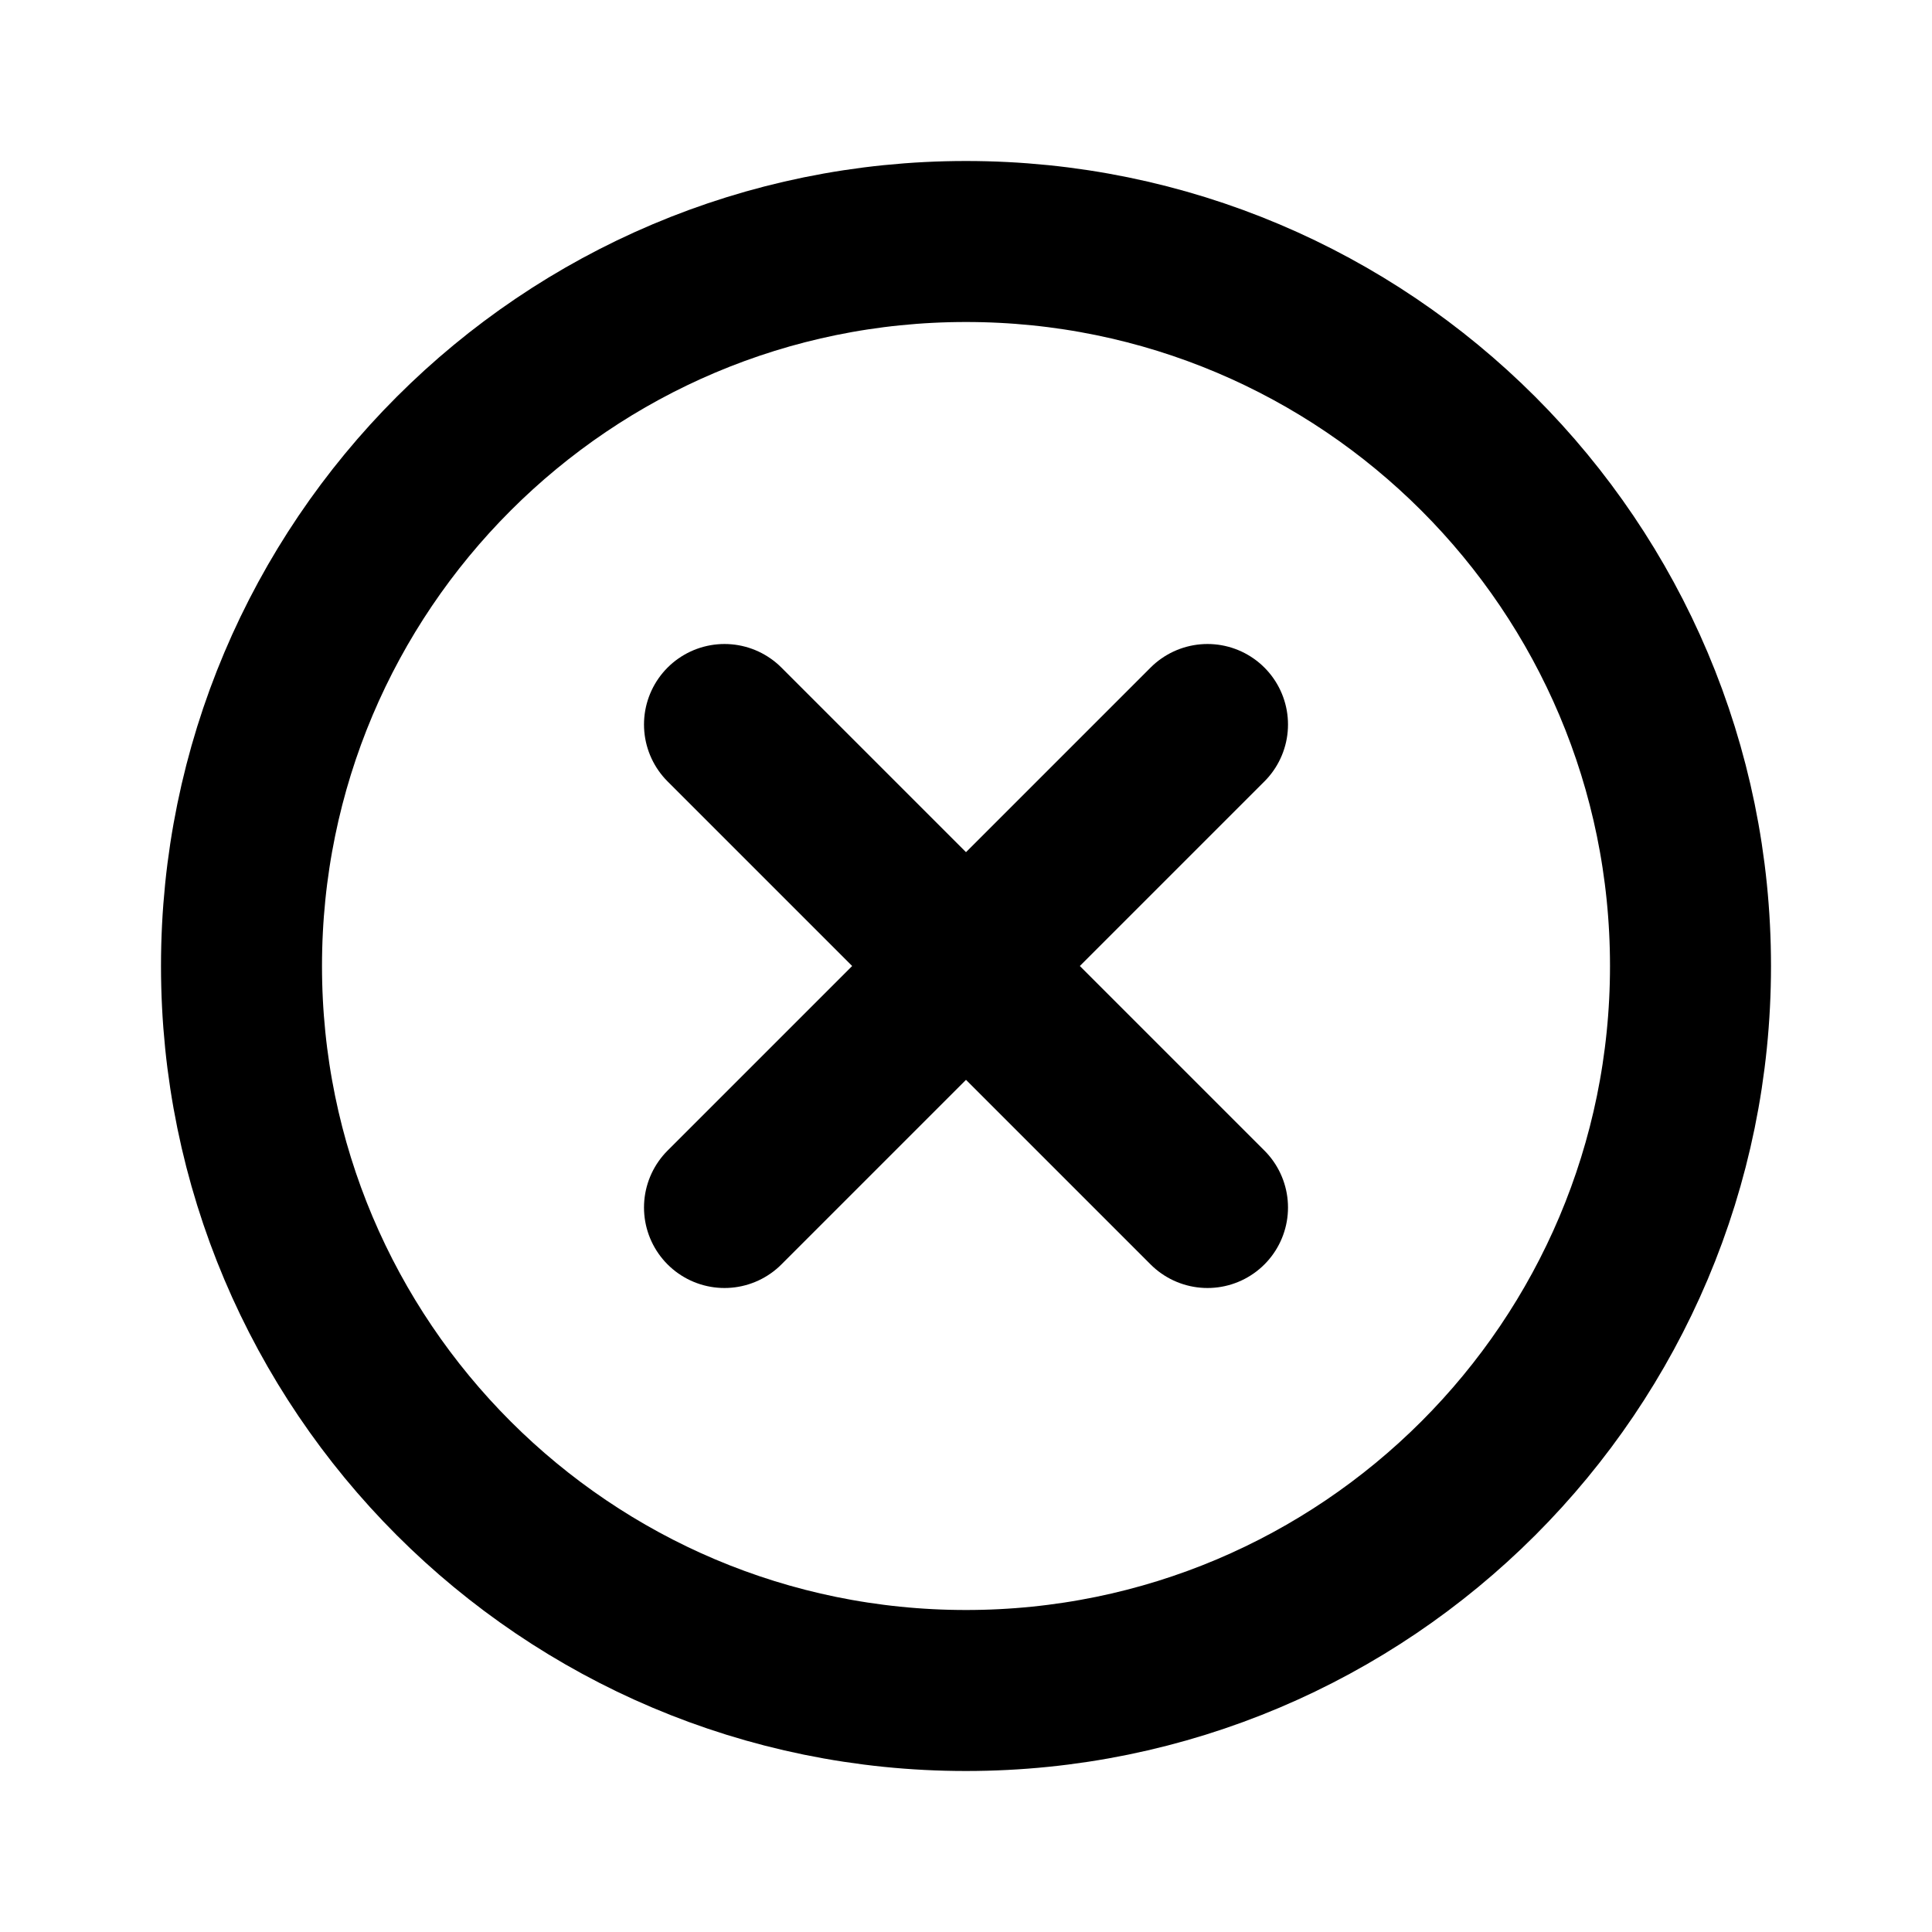
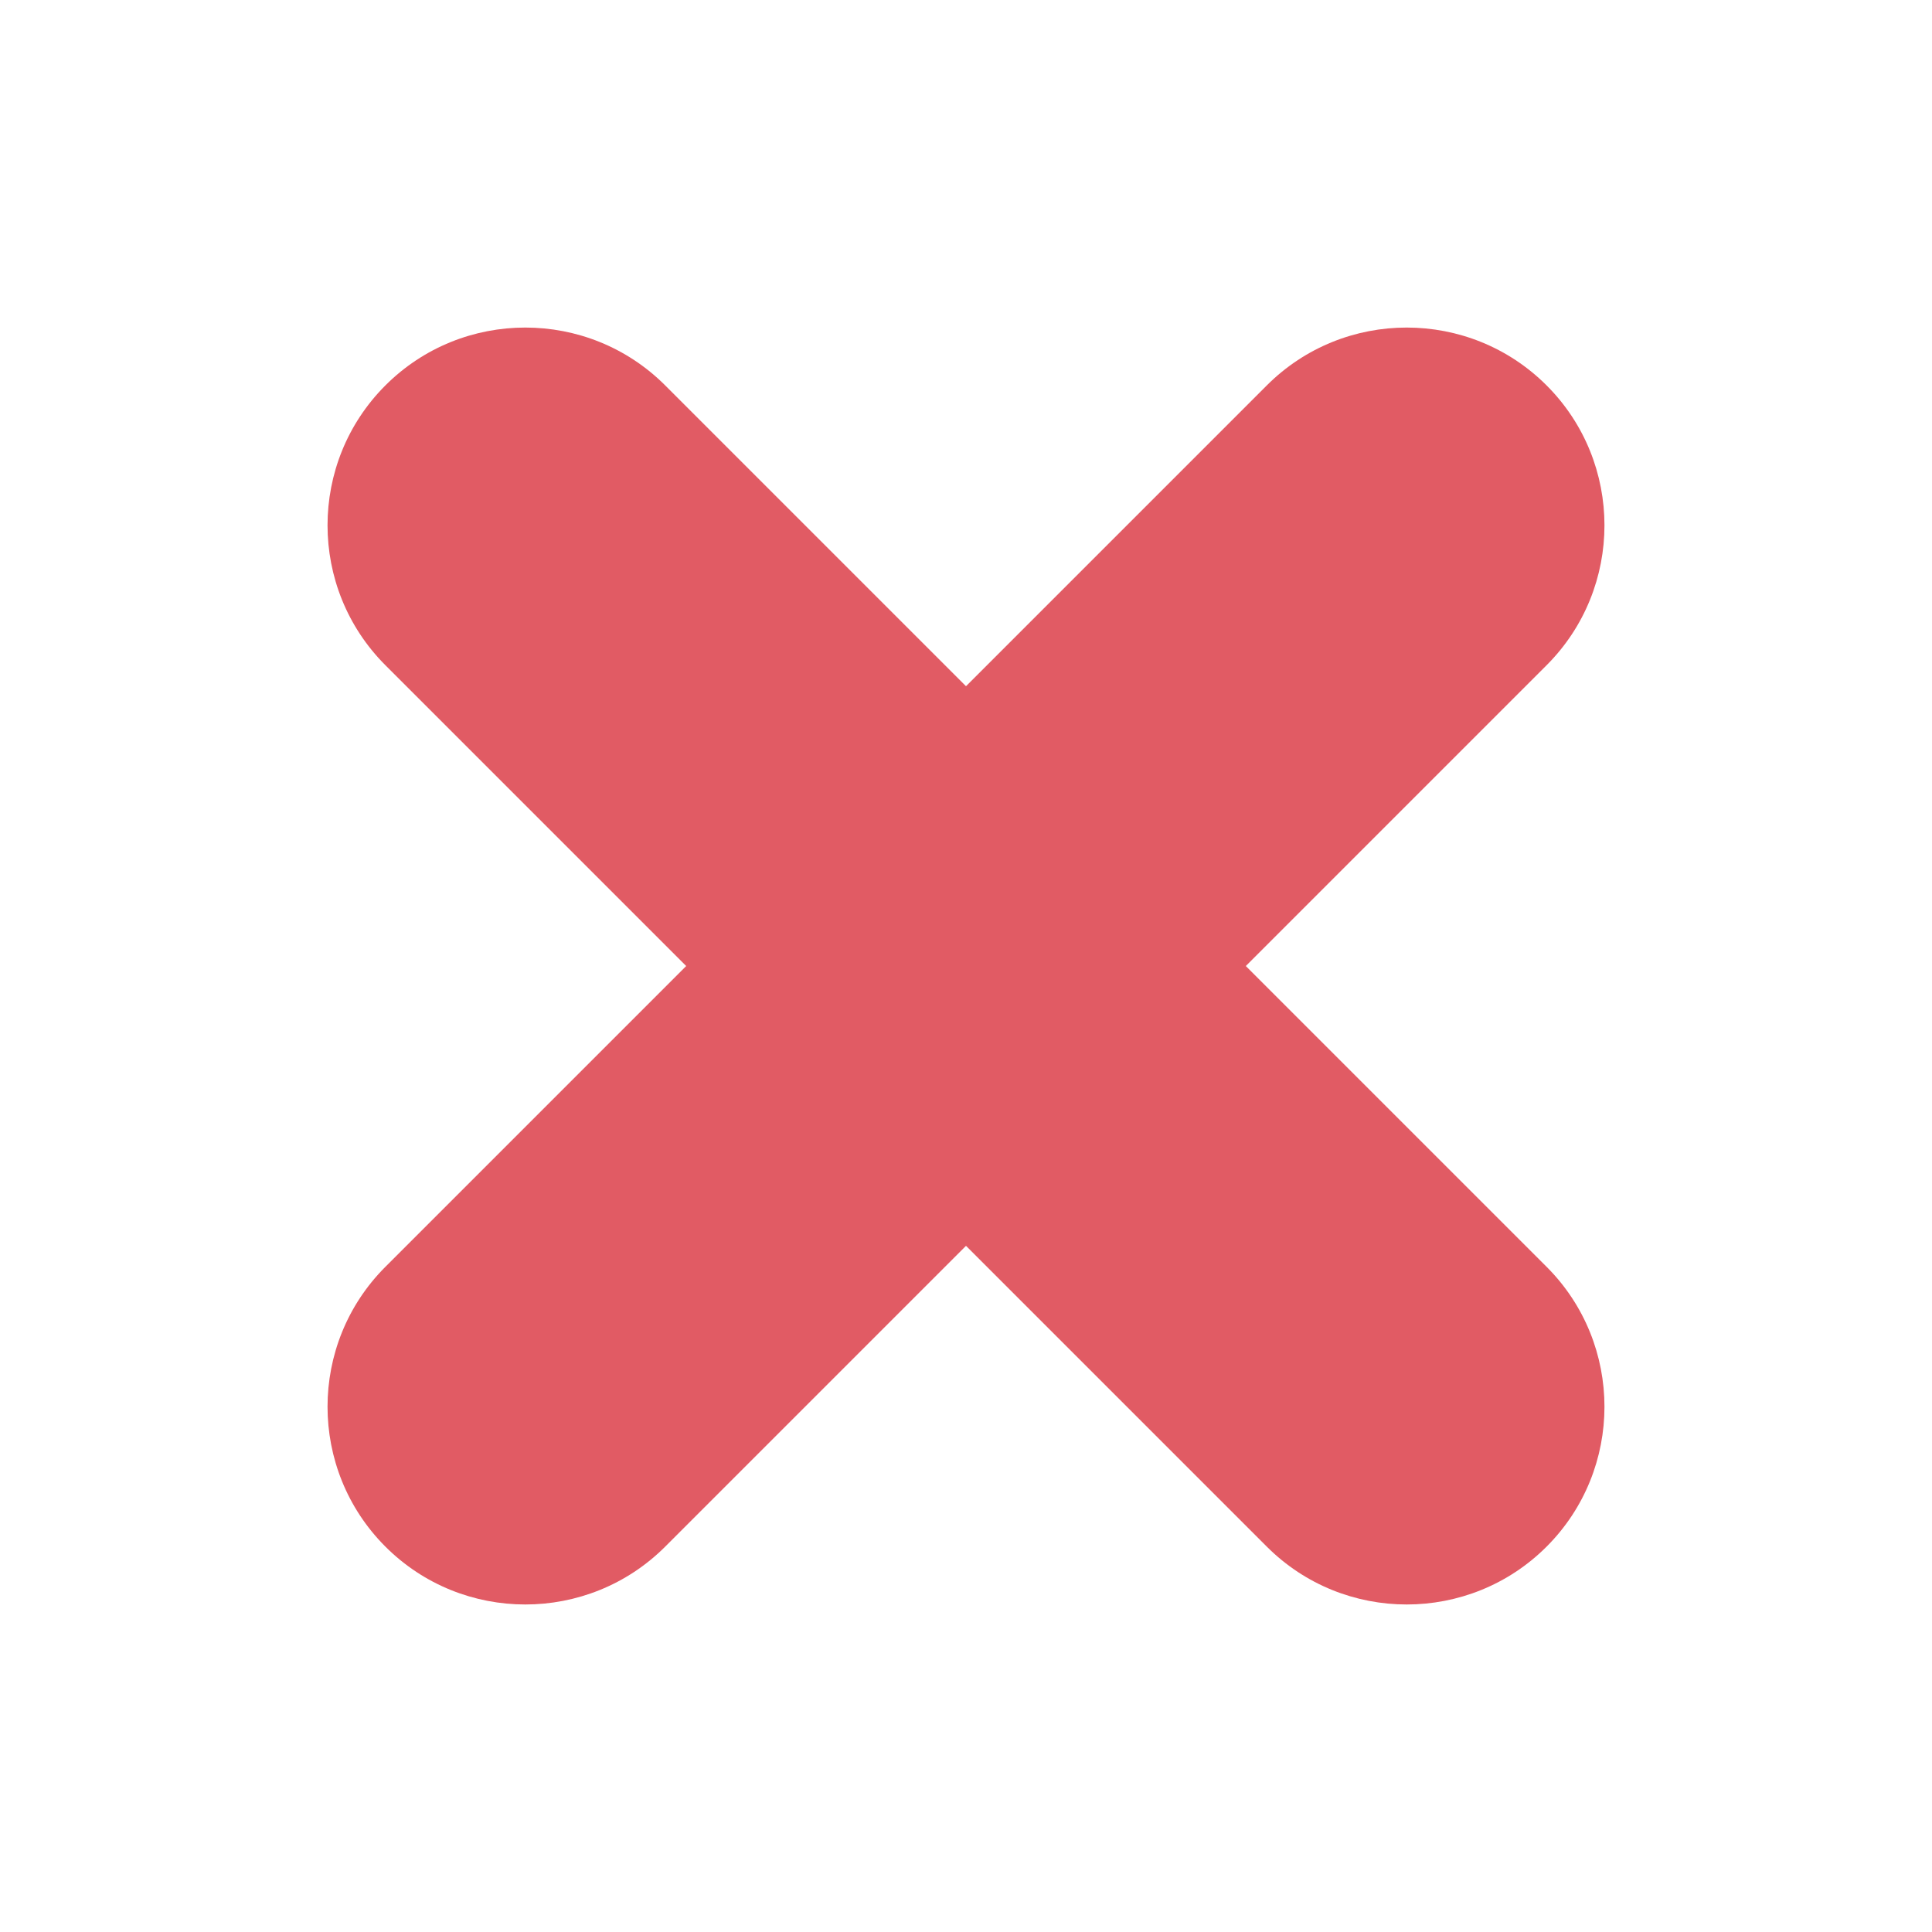
- <svg xmlns="http://www.w3.org/2000/svg" width="800px" height="800px" viewBox="0 0 24 24" fill="none">
-   <path d="M3 12C3 7.029 7.029 3 12 3C16.971 3 21 7.029 21 12C21 16.971 16.971 21 12 21C7.029 21 3 16.971 3 12Z" stroke="#000000" stroke-width="2" />
-   <path d="M9 9L15 15M15 9L9 15" stroke="#000000" stroke-width="2" stroke-linecap="round" />
+ <svg xmlns="http://www.w3.org/2000/svg" version="1.1" id="圖層_1" x="0" y="0" viewBox="0 0 100 100" xml:space="preserve">
+   <path d="M65.569 19.949L50 35.518 34.431 19.949c-3.993-3.993-10.49-3.993-14.483 0s-3.993 10.49 0 14.483l15.569 15.569L19.948 65.57c-3.993 3.993-3.993 10.49 0 14.483 3.993 3.993 10.49 3.993 14.483 0L50 64.484l15.569 15.569c3.993 3.993 10.49 3.993 14.483 0s3.993-10.49 0-14.483L64.483 50.001l15.569-15.569c3.993-3.993 3.993-10.49 0-14.483-3.993-3.993-10.49-3.993-14.483 0z" fill="#e15b64" />
</svg>
